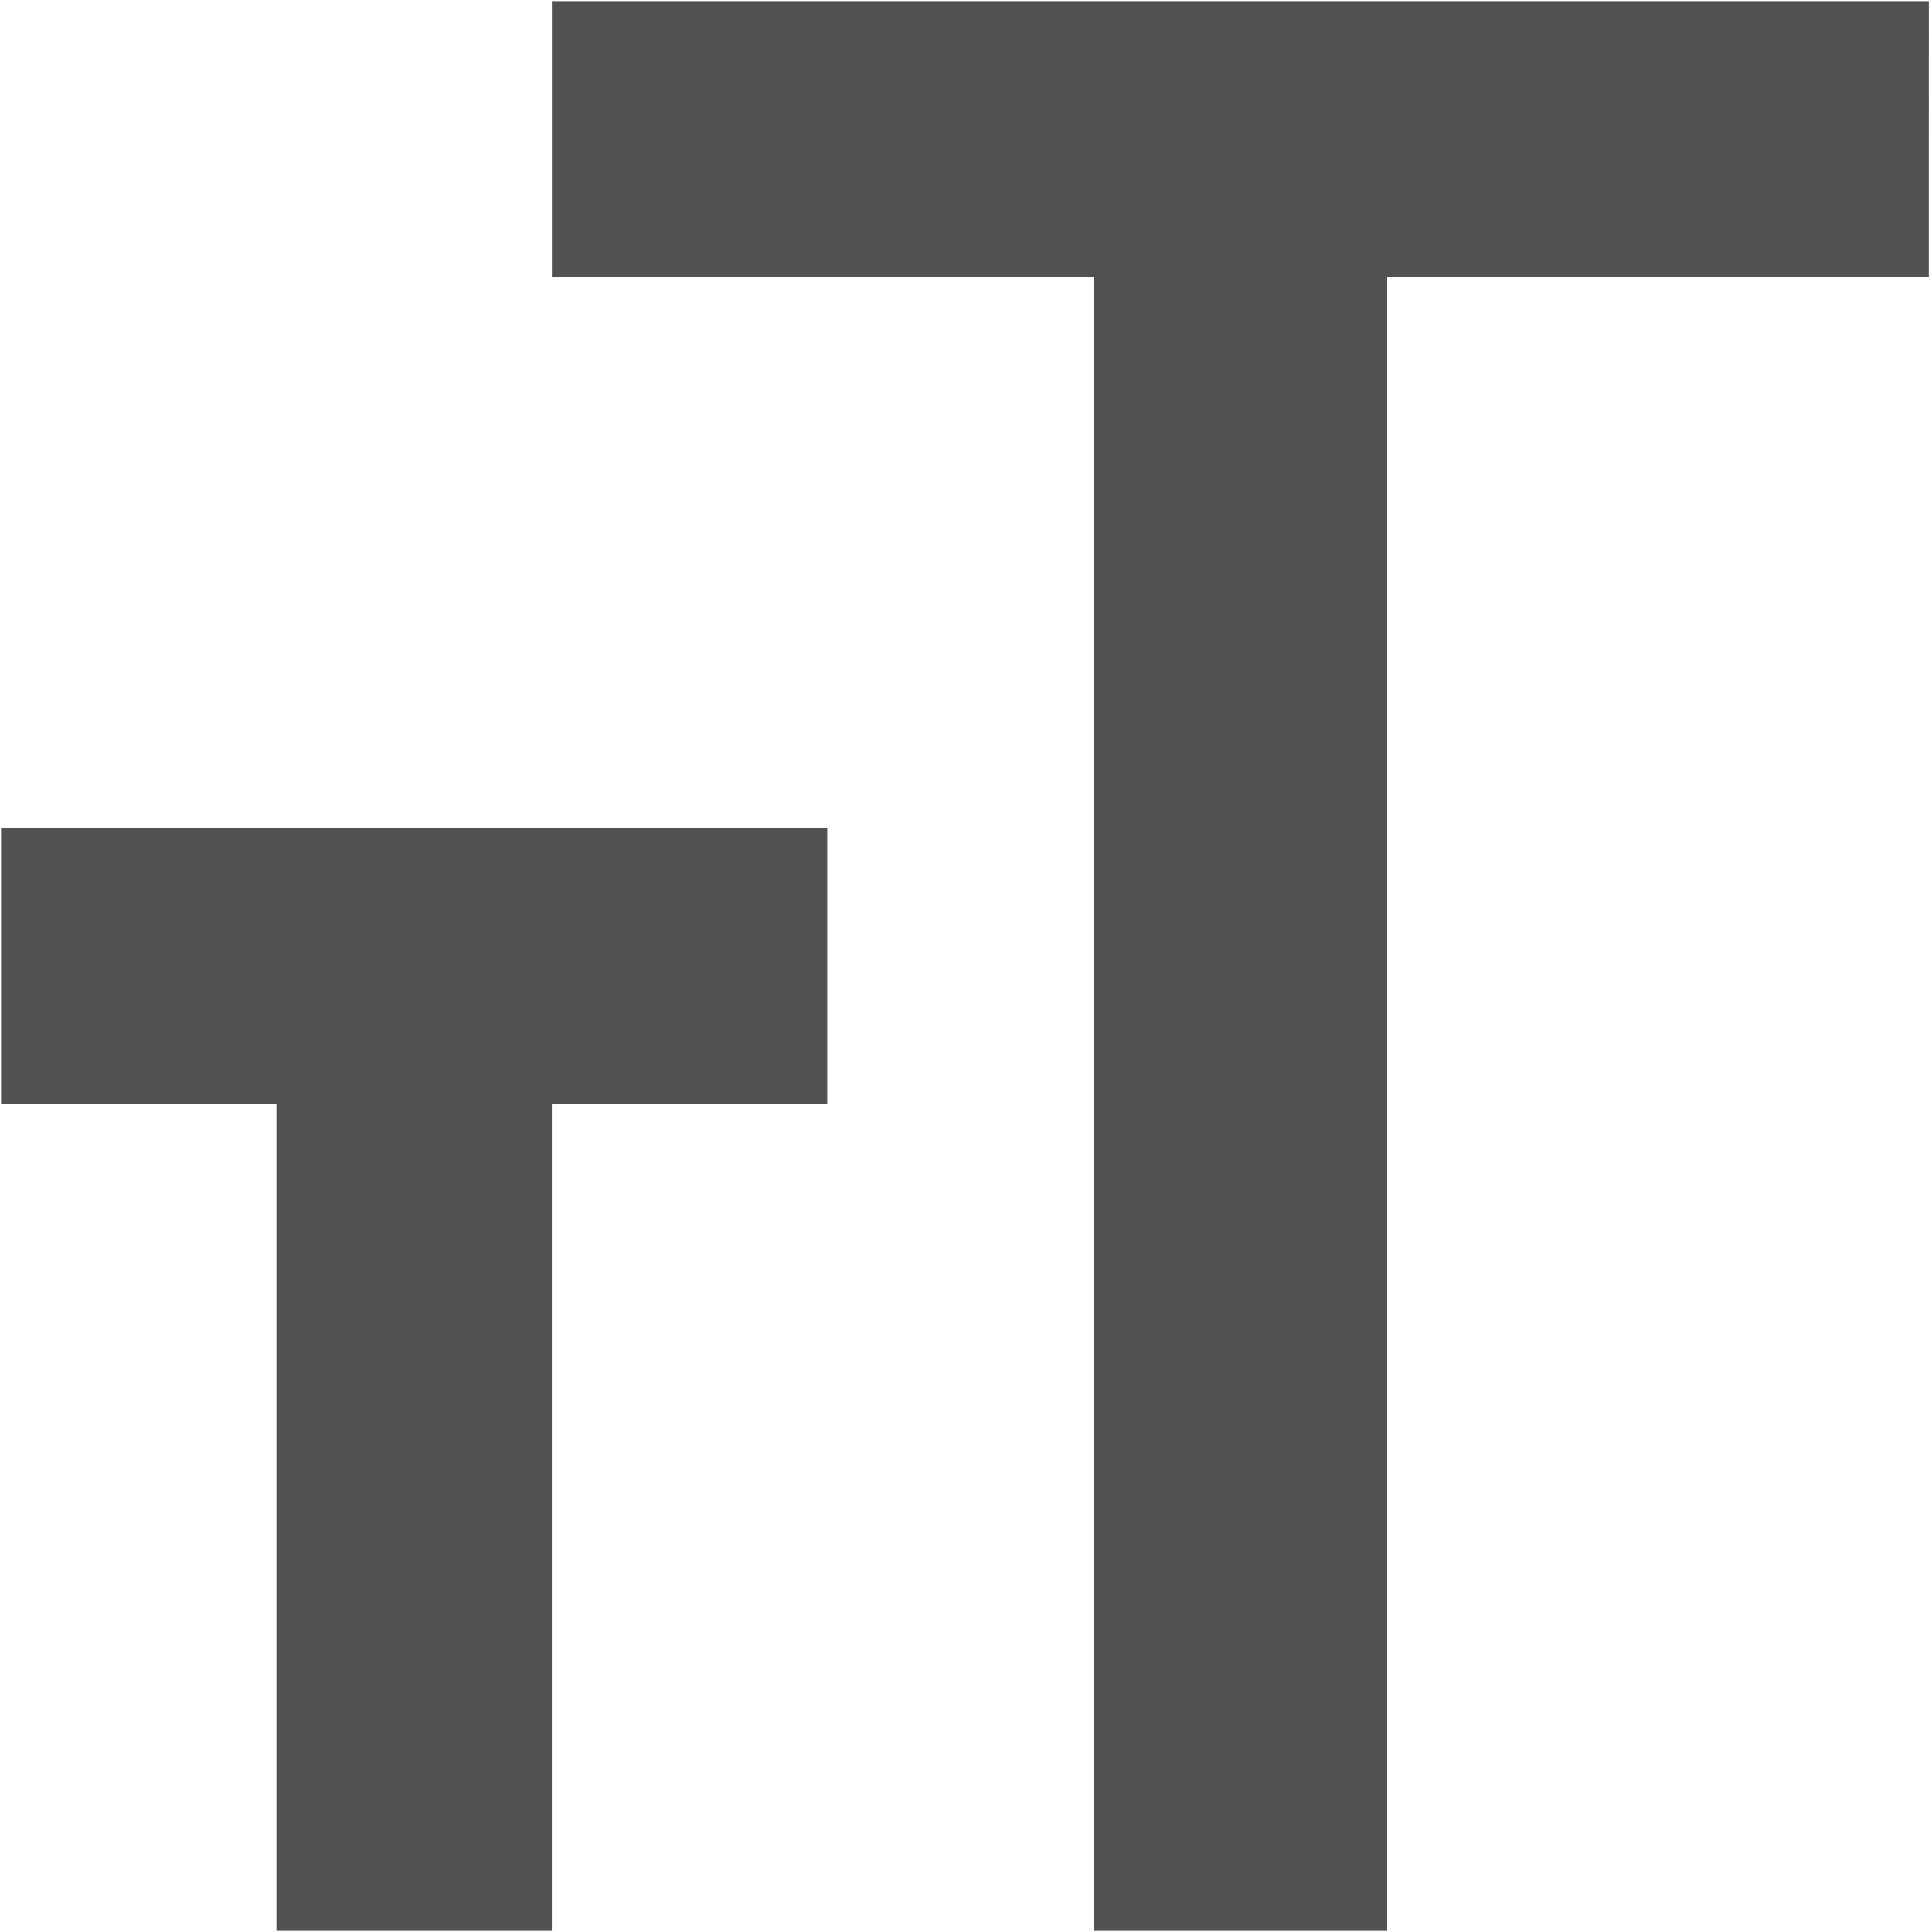
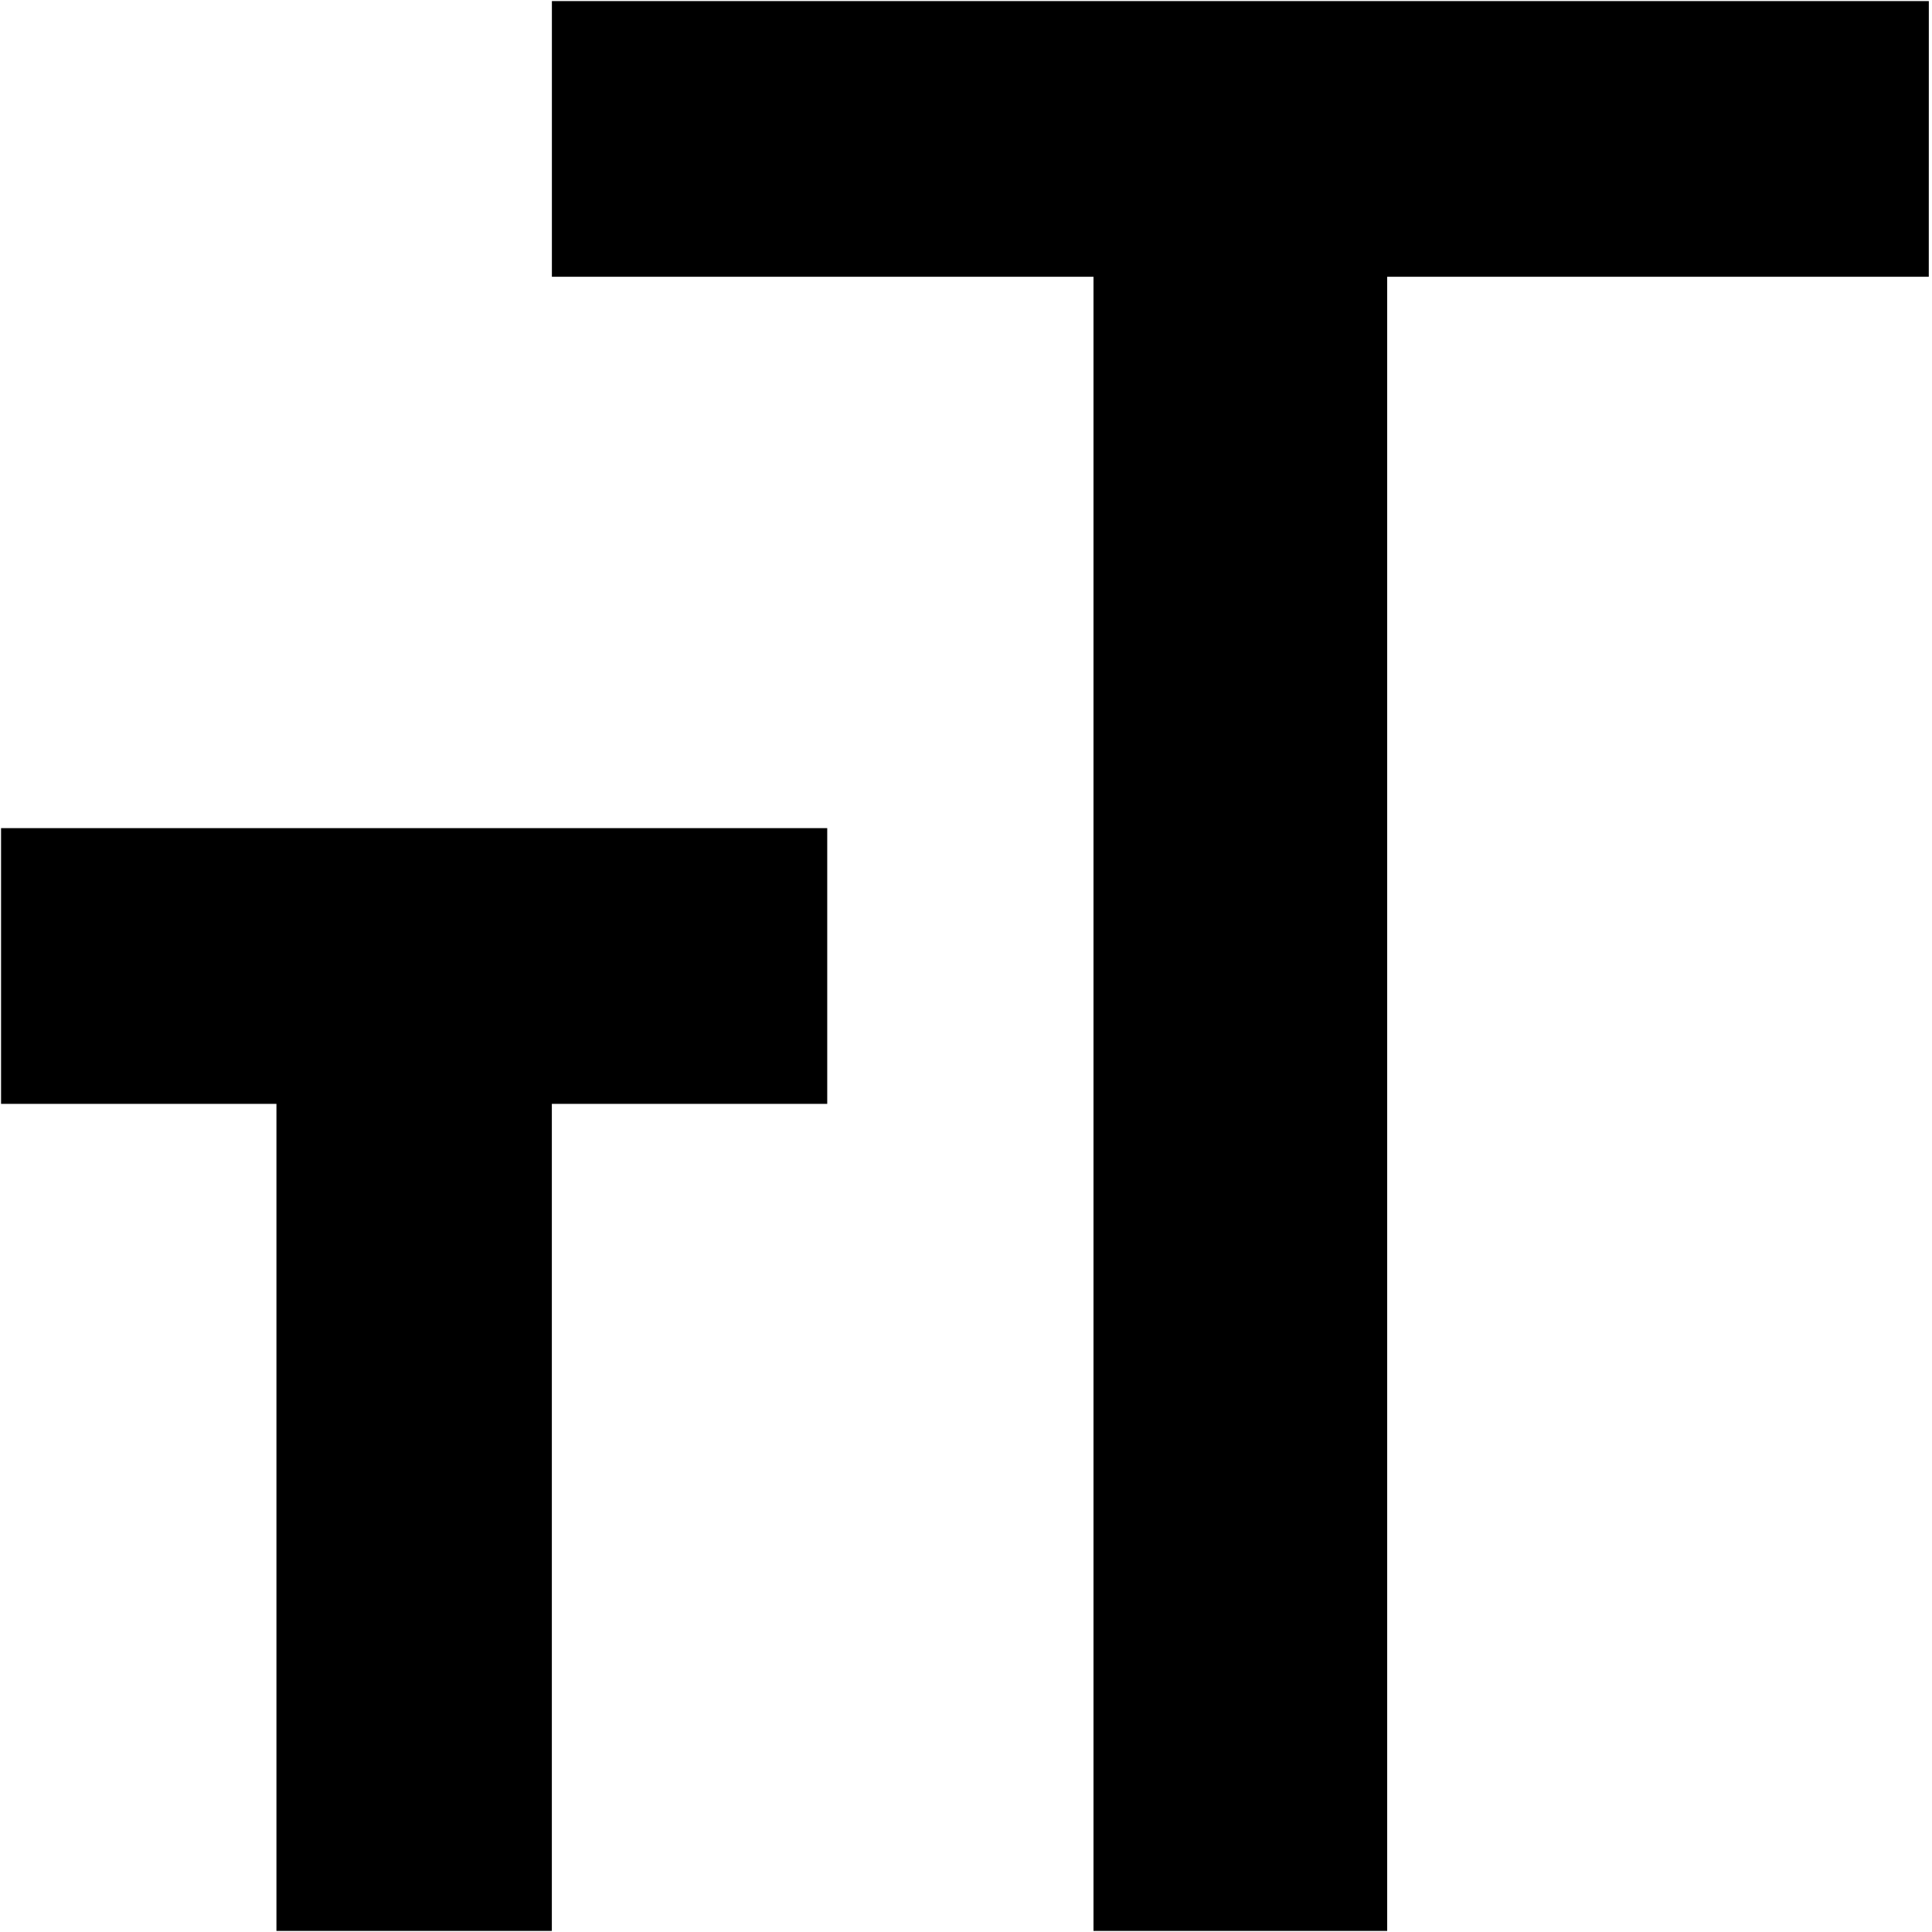
<svg xmlns="http://www.w3.org/2000/svg" class="icon" width="200px" height="200.00px" viewBox="0 0 1024 1024" version="1.1">
-   <path fill="#515151" d="M0.56 438.936h437.889v146.128H292.488V1023.44H146.52V585.064H0.56V438.936z m1021.737-292.248H735.236V1023.44H579.574V146.688H292.512V0.56h729.809l-0.024 146.128z" />
+   <path d="M0.56 438.936h437.889v146.128H292.488V1023.44H146.52V585.064H0.56V438.936z m1021.737-292.248H735.236V1023.44H579.574V146.688H292.512V0.56h729.809l-0.024 146.128z" />
</svg>
